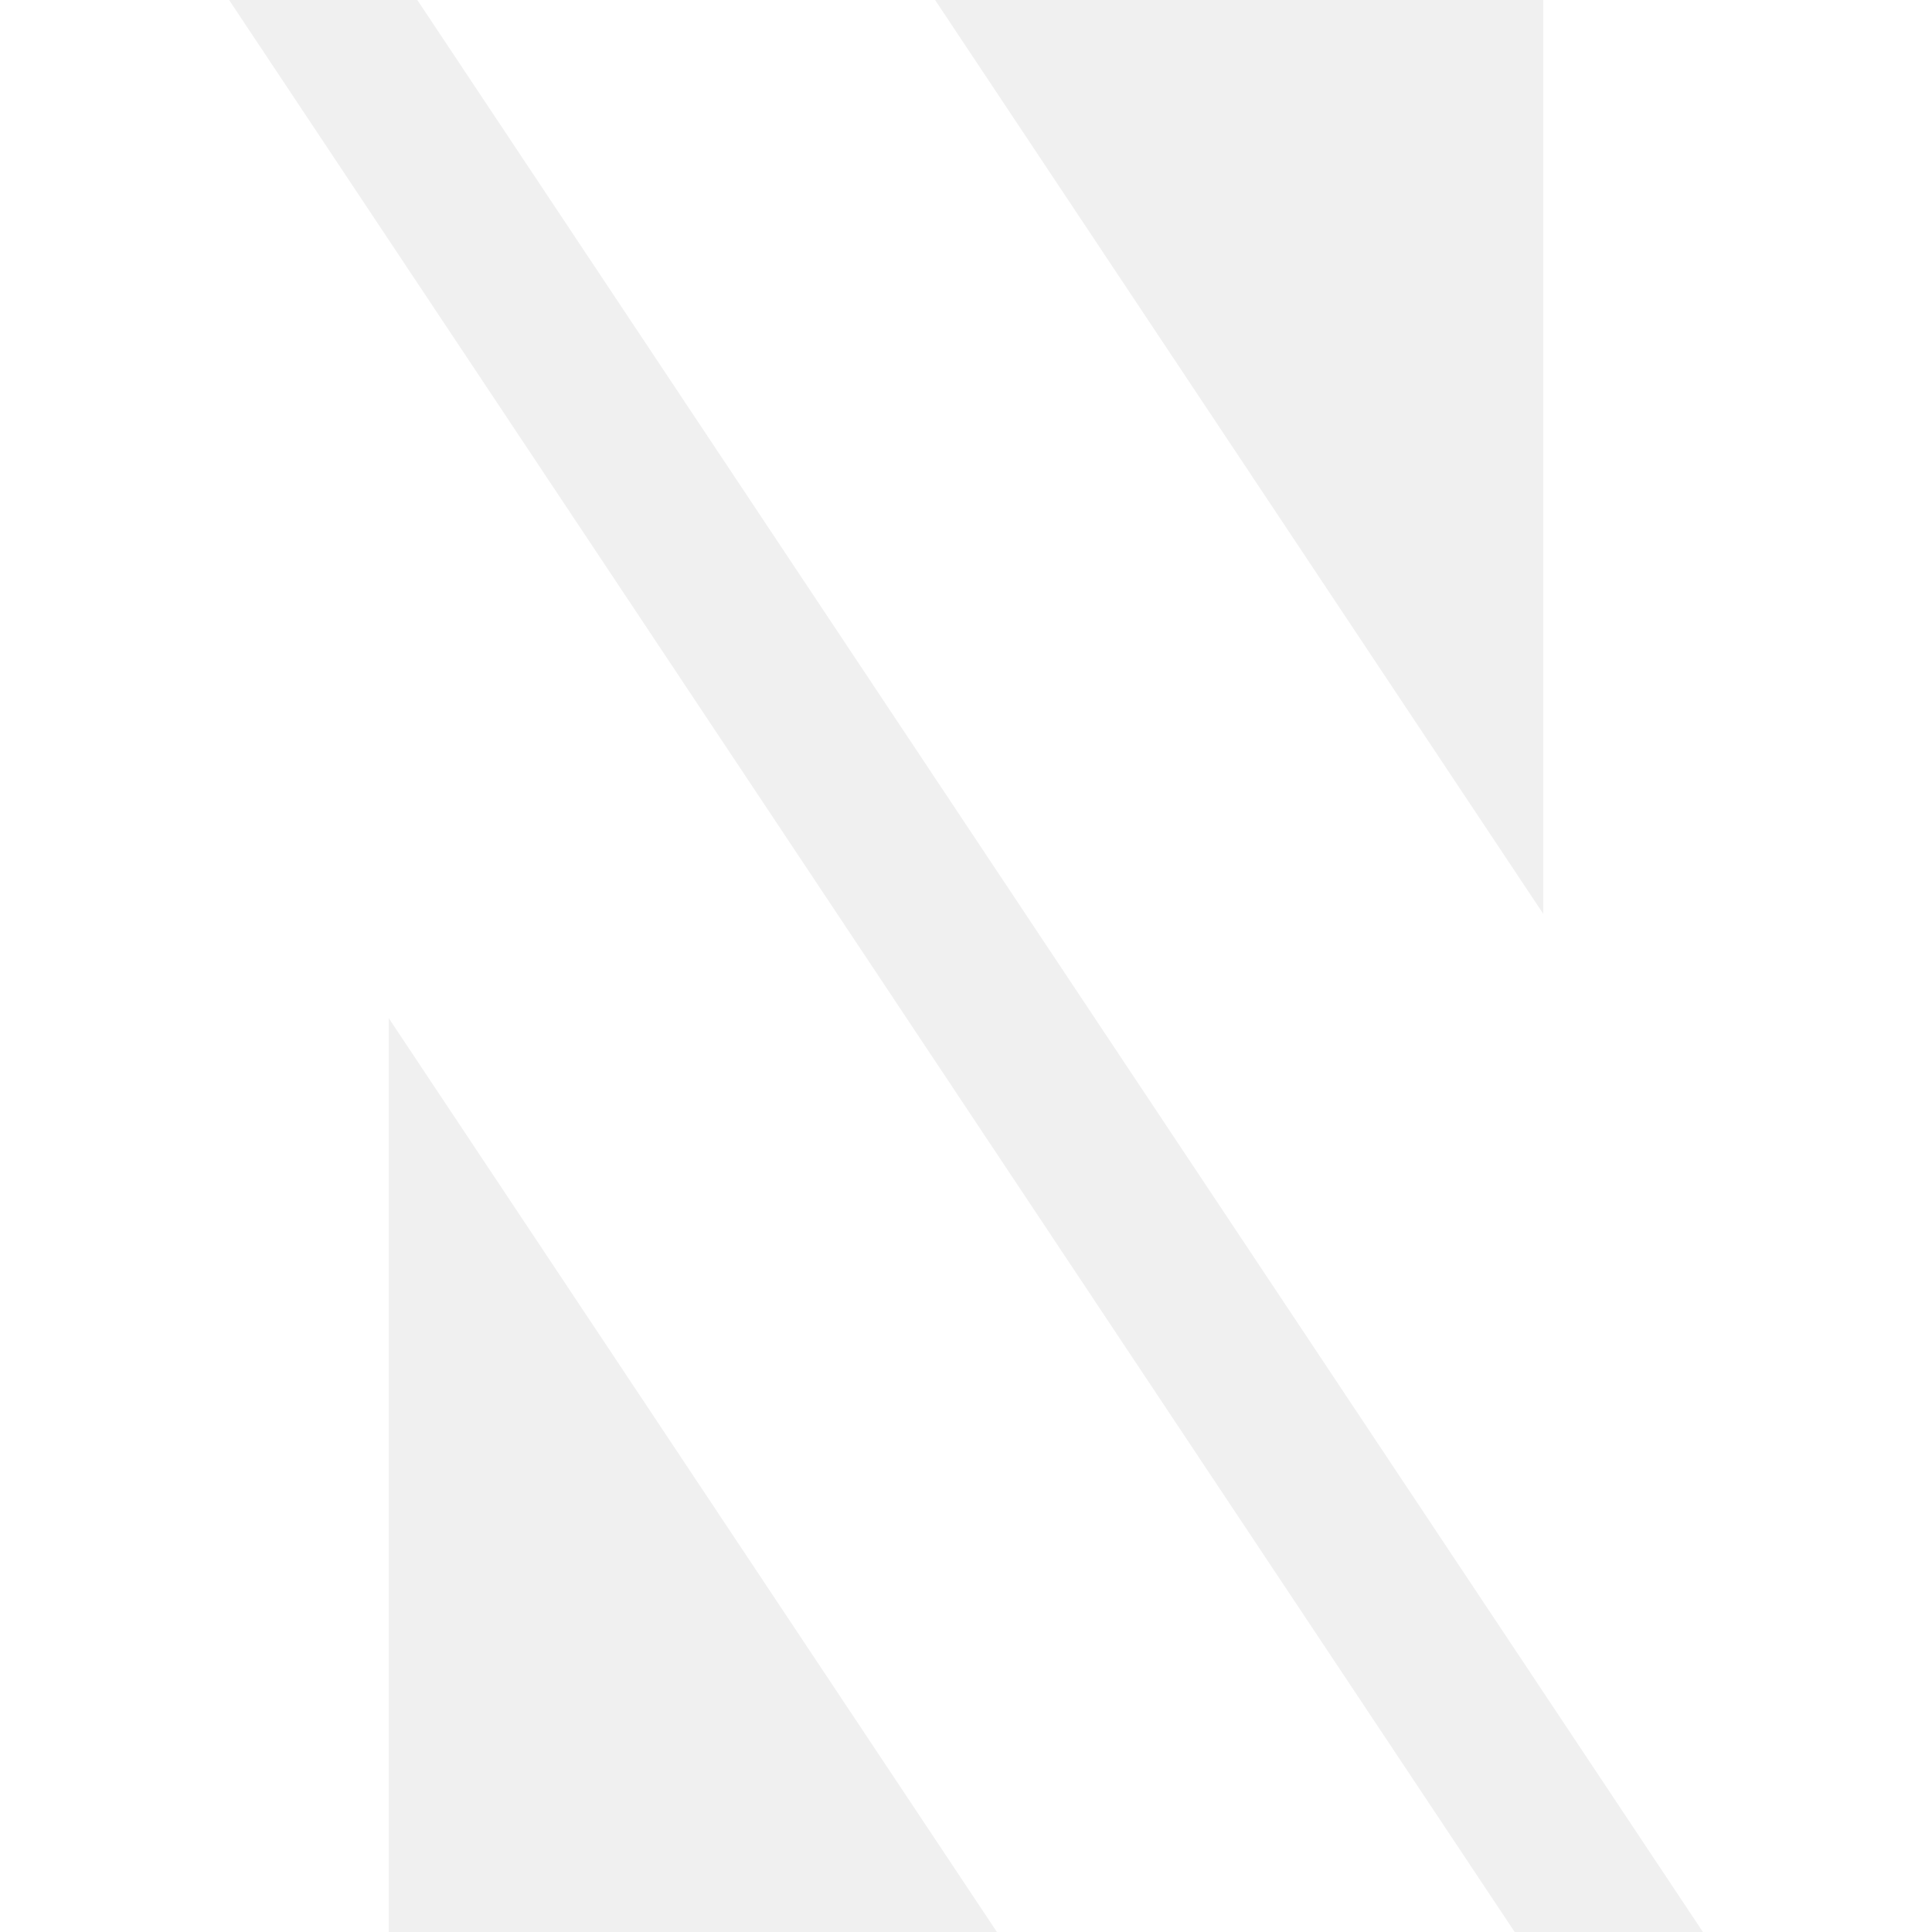
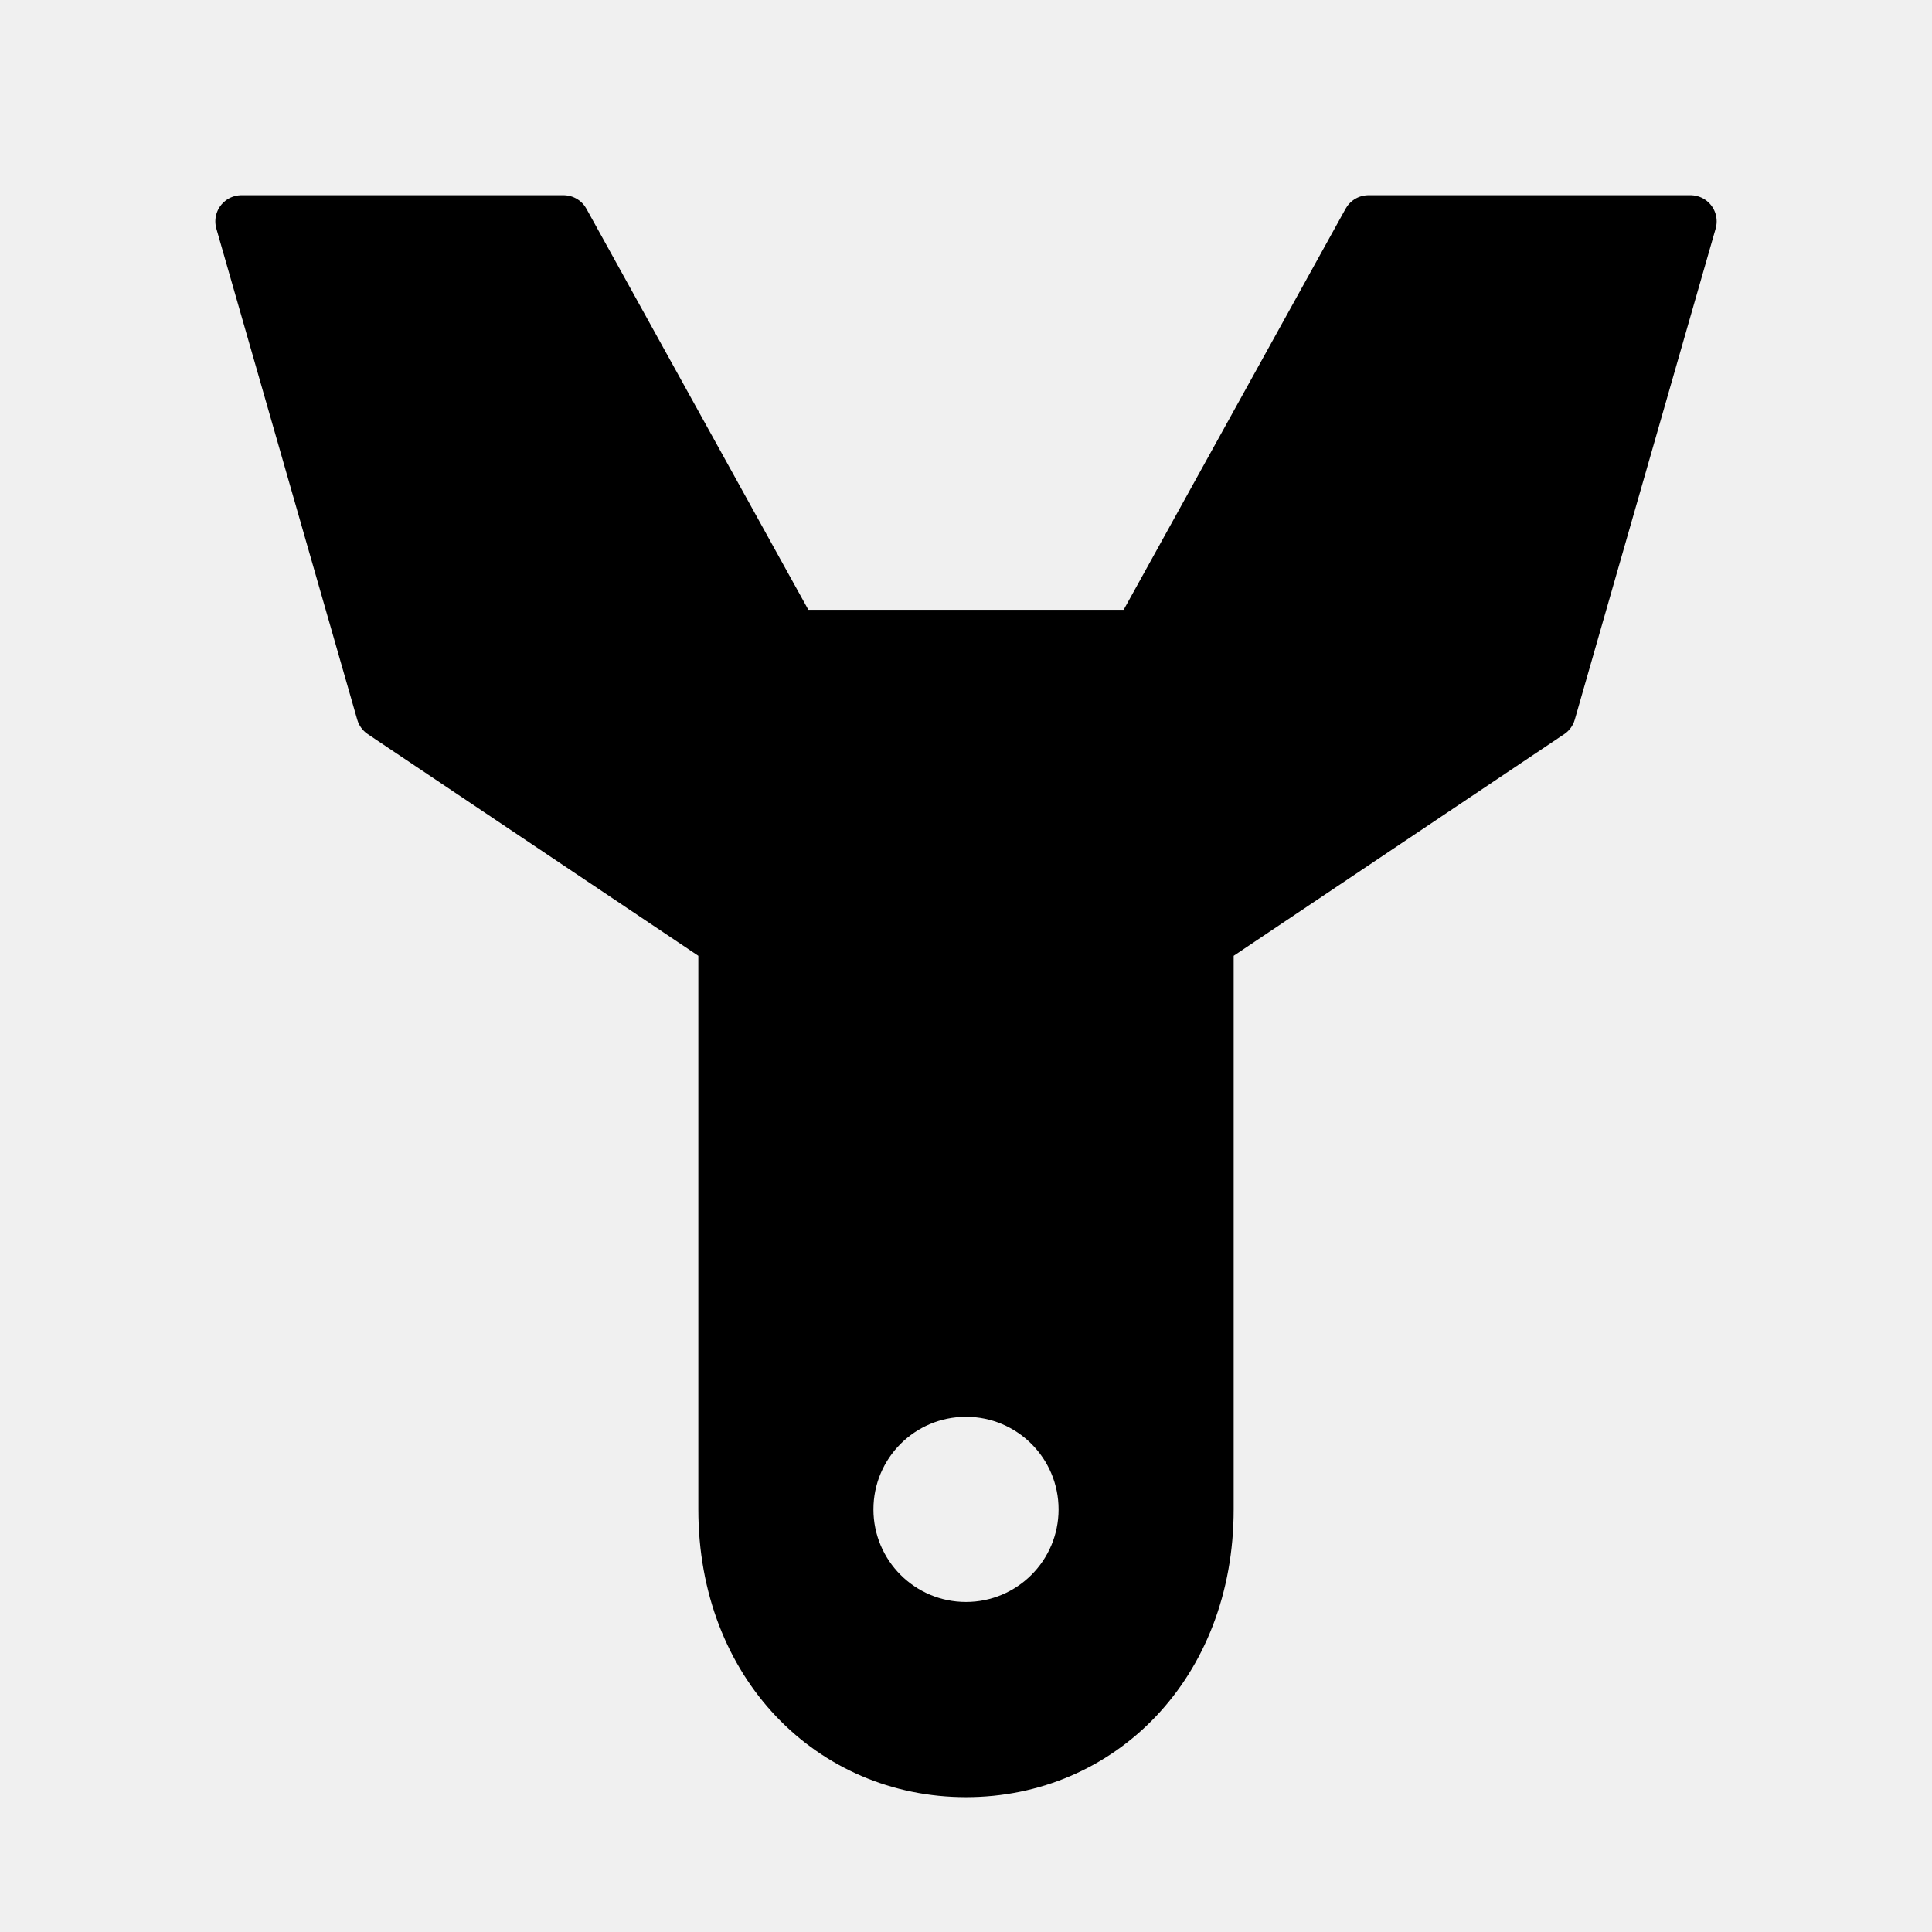
- <svg xmlns="http://www.w3.org/2000/svg" width="500" height="500" viewBox="0 0 500 500" fill="none">
-   <path d="M0 0V500H100.607V263.5L258 500L392 500L59.29 0H0Z" fill="white" />
-   <path d="M500 500V0H399.393V236.5L242 0H108L440.71 500H500Z" fill="white" />
+ <svg xmlns="http://www.w3.org/2000/svg" width="24" height="24" viewBox="0 0 24 24" fill="none">
+   <defs>
+     <mask id="handle-hole" maskUnits="userSpaceOnUse" x="0" y="0" width="24" height="24">
+       <rect width="24" height="24" fill="white" />
+       <circle cx="12" cy="18.75" r="1.15" fill="black" />
+     </mask>
+   </defs>
+   <path d="M3 2.75h4l2.85 5.15h4.3L17 2.75h4l-1.75 6.1L15 11.7v7.05C15 20.68 13.66 22 12 22s-3-1.32-3-3.25V11.7L4.75 8.85 3 2.75Z" fill="currentColor" stroke="currentColor" stroke-width=".65" stroke-linejoin="round" mask="url(#handle-hole)" />
</svg>
